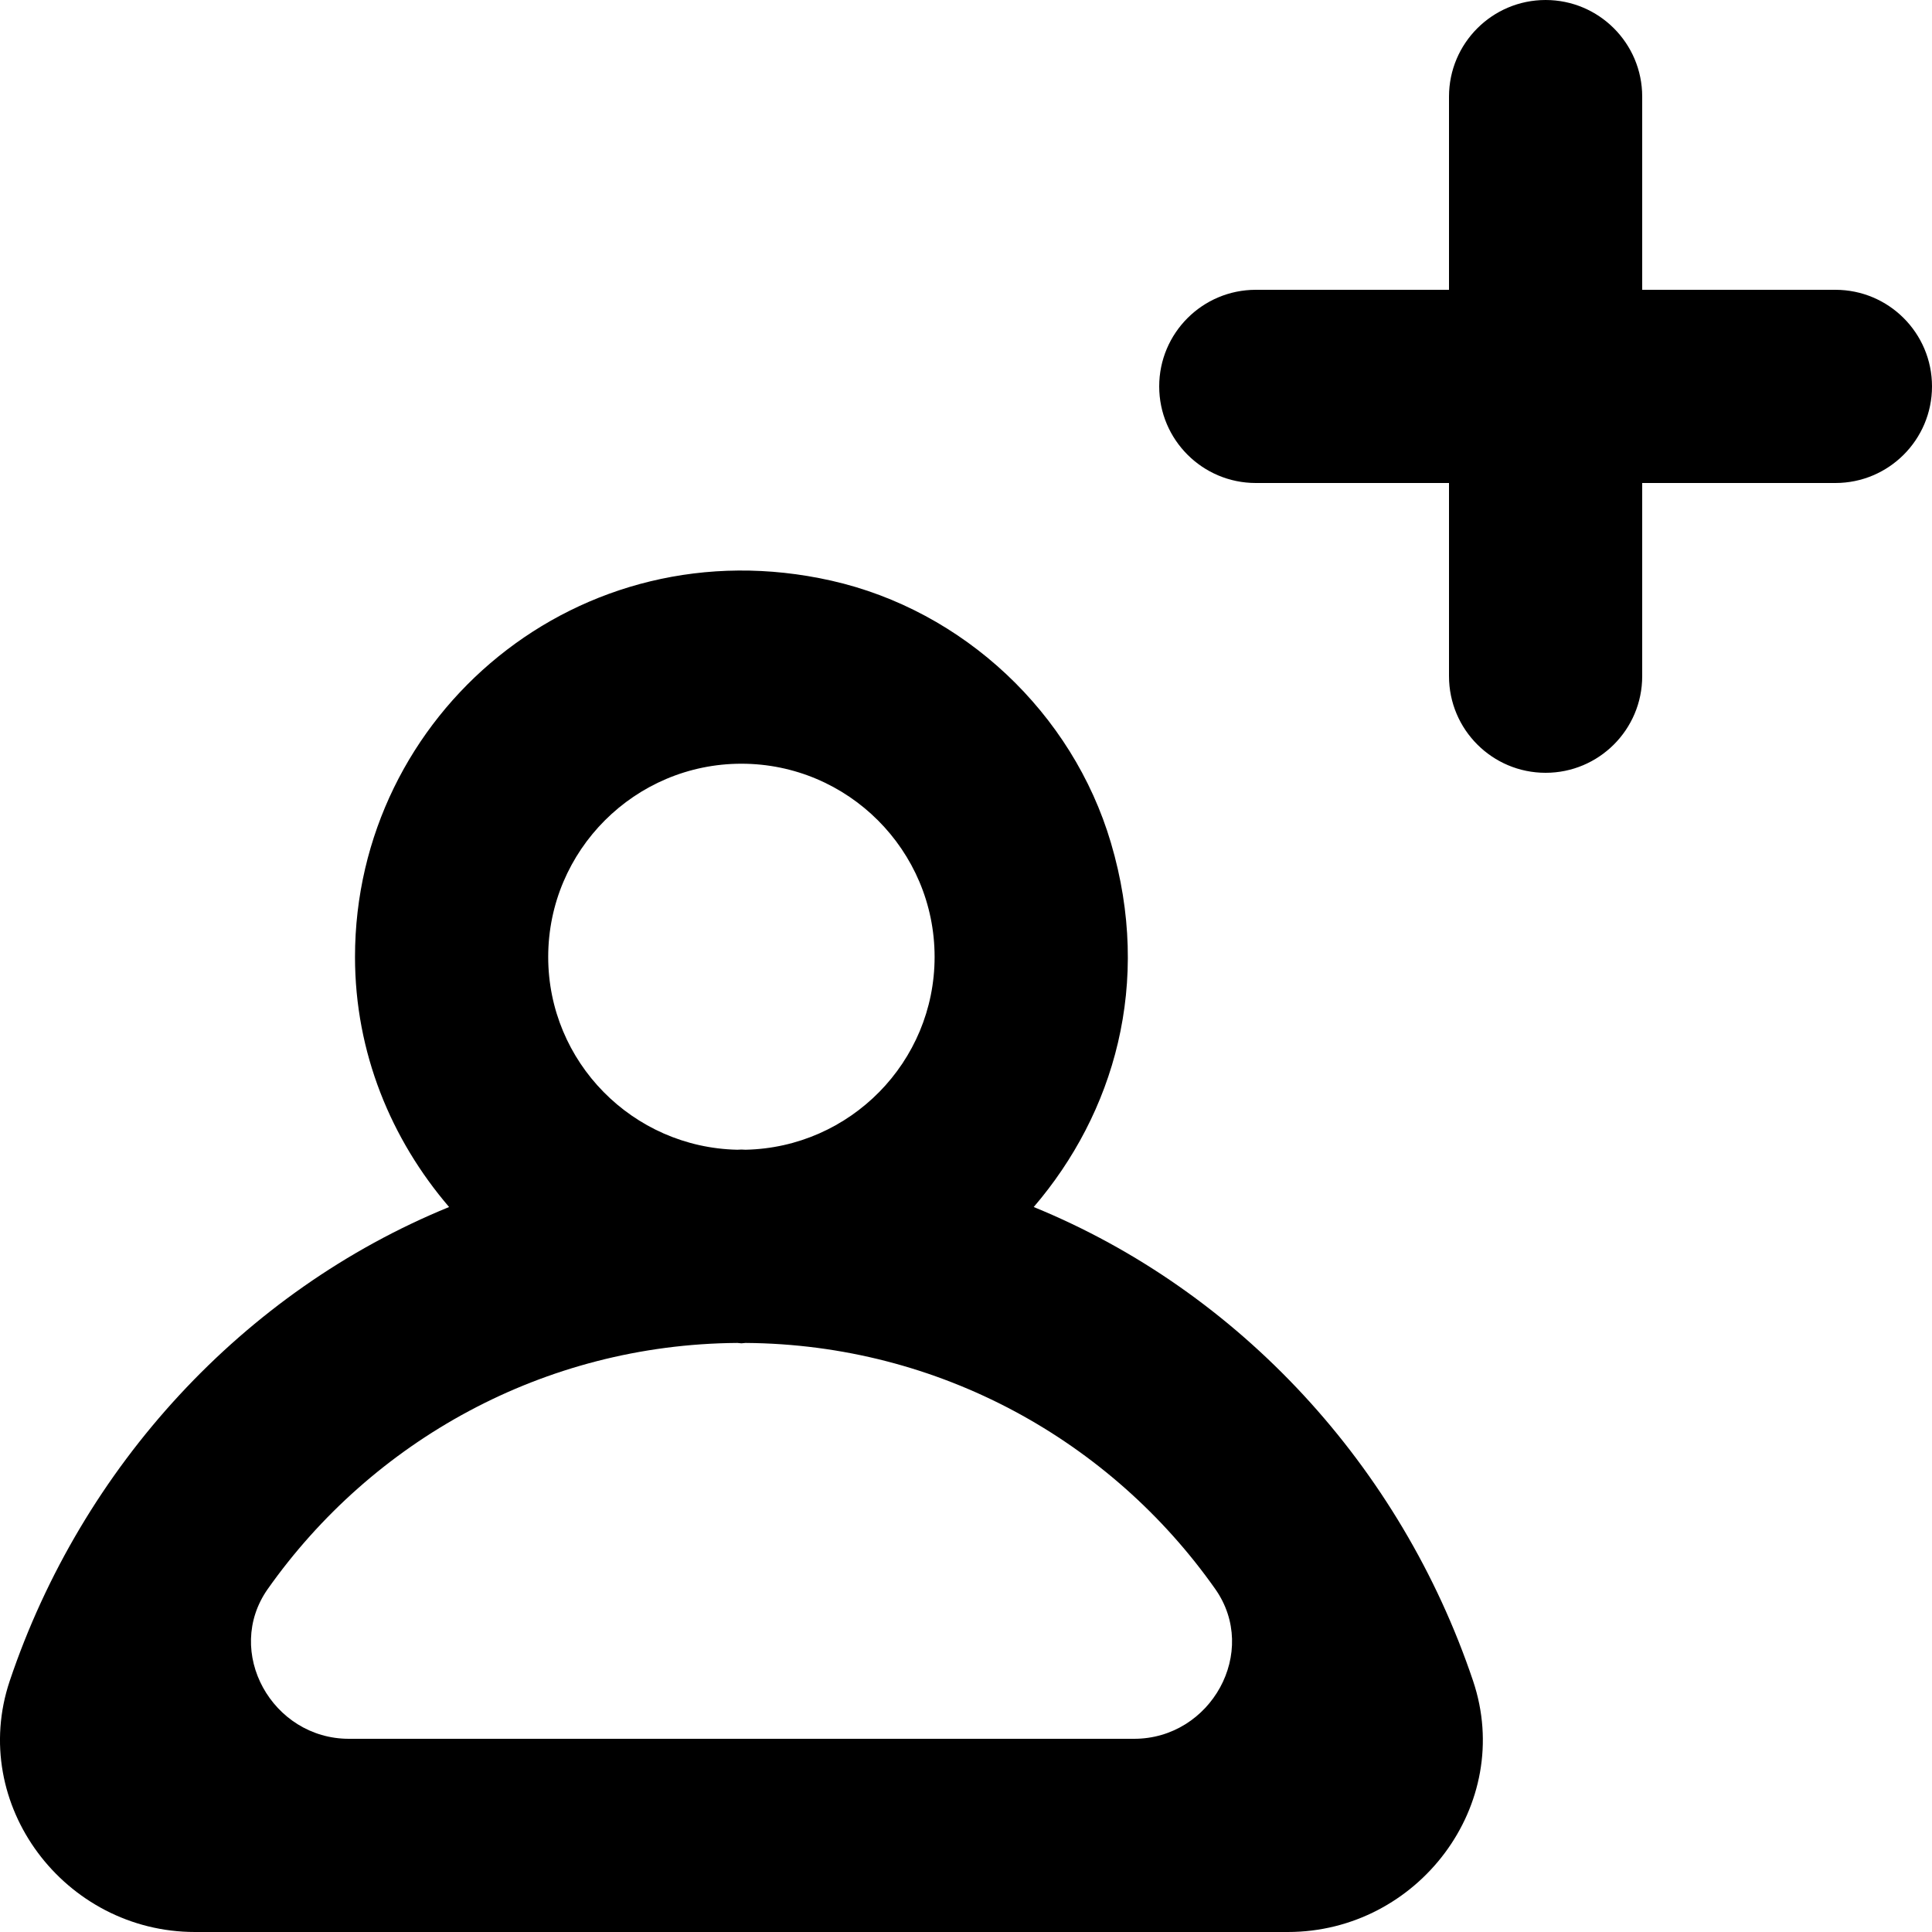
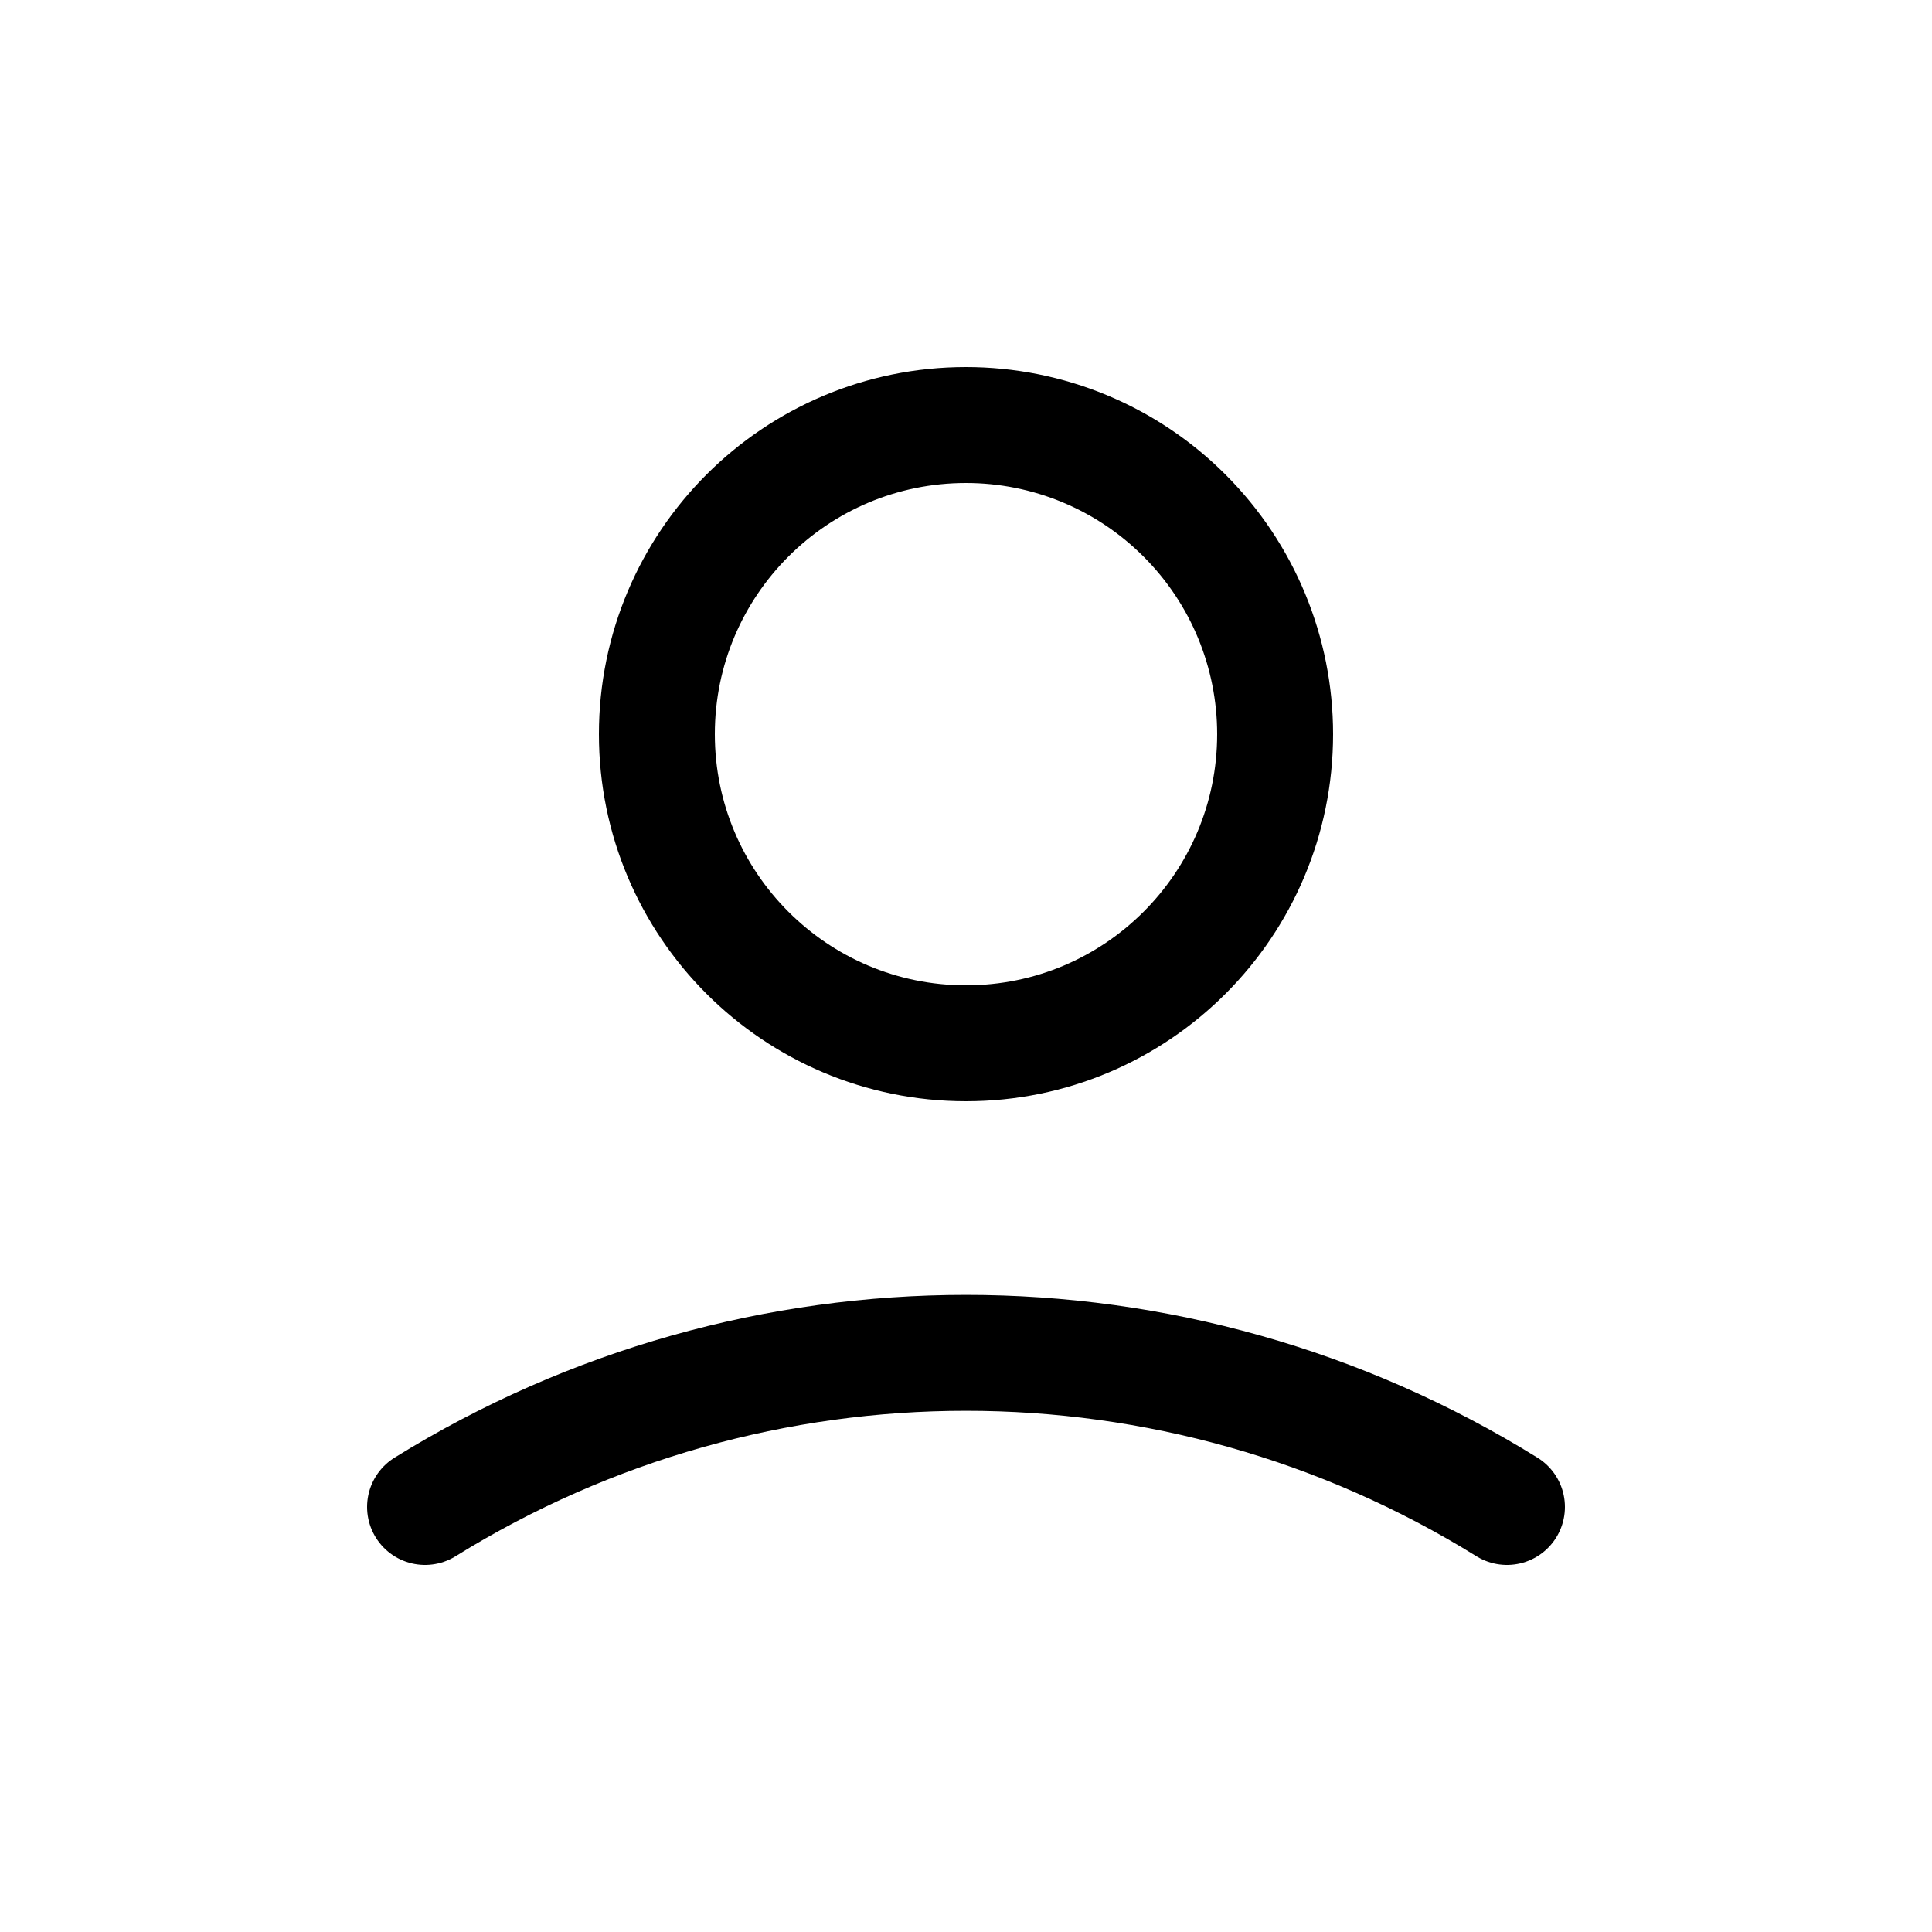
- <svg xmlns="http://www.w3.org/2000/svg" width="800px" height="800px" viewBox="0 0 20 20" version="1.1">
-   <defs>
- 
- </defs>
-   <g id="Page-1" stroke="none" stroke-width="1" fill="none" fill-rule="evenodd">
-     <g id="Dribbble-Light-Preview" transform="translate(-60, -2239)" fill="#000000">
-       <g id="icons" transform="translate(56, 160)">
-         <path d="M24,2083 C24,2083.552 23.552,2084 23,2084 L21,2084 L21,2086 C21,2086.552 20.552,2087 20,2087 C19.448,2087 19,2086.552 19,2086 L19,2084 L17,2084 C16.448,2084 16,2083.552 16,2083 C16,2082.448 16.448,2082 17,2082 L19,2082 L19,2080 C19,2079.448 19.448,2079 20,2079 C20.552,2079 21,2079.448 21,2080 L21,2082 L23,2082 C23.552,2082 24,2082.448 24,2083 M15.74,2097 L7.612,2097 C6.817,2097 6.314,2096.099 6.772,2095.449 C7.851,2093.92 9.625,2092.916 11.633,2092.902 C11.647,2092.902 11.661,2092.906 11.675,2092.906 C11.69,2092.906 11.703,2092.902 11.718,2092.902 C13.727,2092.916 15.502,2093.919 16.58,2095.449 C17.038,2096.099 16.536,2097 15.74,2097 M11.675,2086.906 C12.778,2086.906 13.675,2087.803 13.675,2088.906 C13.675,2089.995 12.8,2090.879 11.718,2090.902 C11.703,2090.902 11.69,2090.9 11.675,2090.9 C11.661,2090.9 11.647,2090.902 11.633,2090.902 C10.55,2090.879 9.675,2089.995 9.675,2088.906 C9.675,2087.803 10.573,2086.906 11.675,2086.906 M14.701,2091.495 C15.531,2090.527 15.931,2089.18 15.5,2087.724 C15.103,2086.38 13.973,2085.319 12.606,2085.011 C9.992,2084.422 7.675,2086.393 7.675,2088.906 C7.675,2089.899 8.05,2090.796 8.649,2091.495 C6.52,2092.365 4.848,2094.181 4.101,2096.4 C3.671,2097.68 4.669,2099 6.019,2099 L17.331,2099 C18.681,2099 19.68,2097.68 19.249,2096.4 C18.502,2094.181 16.831,2092.365 14.701,2091.495" id="profile_plus_round-[#1324]">
- 
- </path>
-       </g>
-     </g>
-   </g>
+ <svg xmlns="http://www.w3.org/2000/svg" width="800px" height="800px" viewBox="0 -0.5 25 25" fill="none">
+   <path fill-rule="evenodd" clip-rule="evenodd" d="M16.5 9C16.5 11.209 14.709 13 12.5 13C10.291 13 8.5 11.209 8.5 9C8.5 6.791 10.291 5 12.5 5C13.561 5 14.578 5.421 15.328 6.172C16.079 6.922 16.5 7.939 16.5 9Z" stroke="#000000" stroke-width="1.5" stroke-linecap="round" stroke-linejoin="round" />
+   <path d="M5.5 19C9.788 16.341 15.212 16.341 19.5 19" stroke="#000000" stroke-width="1.5" stroke-linecap="round" />
</svg>
